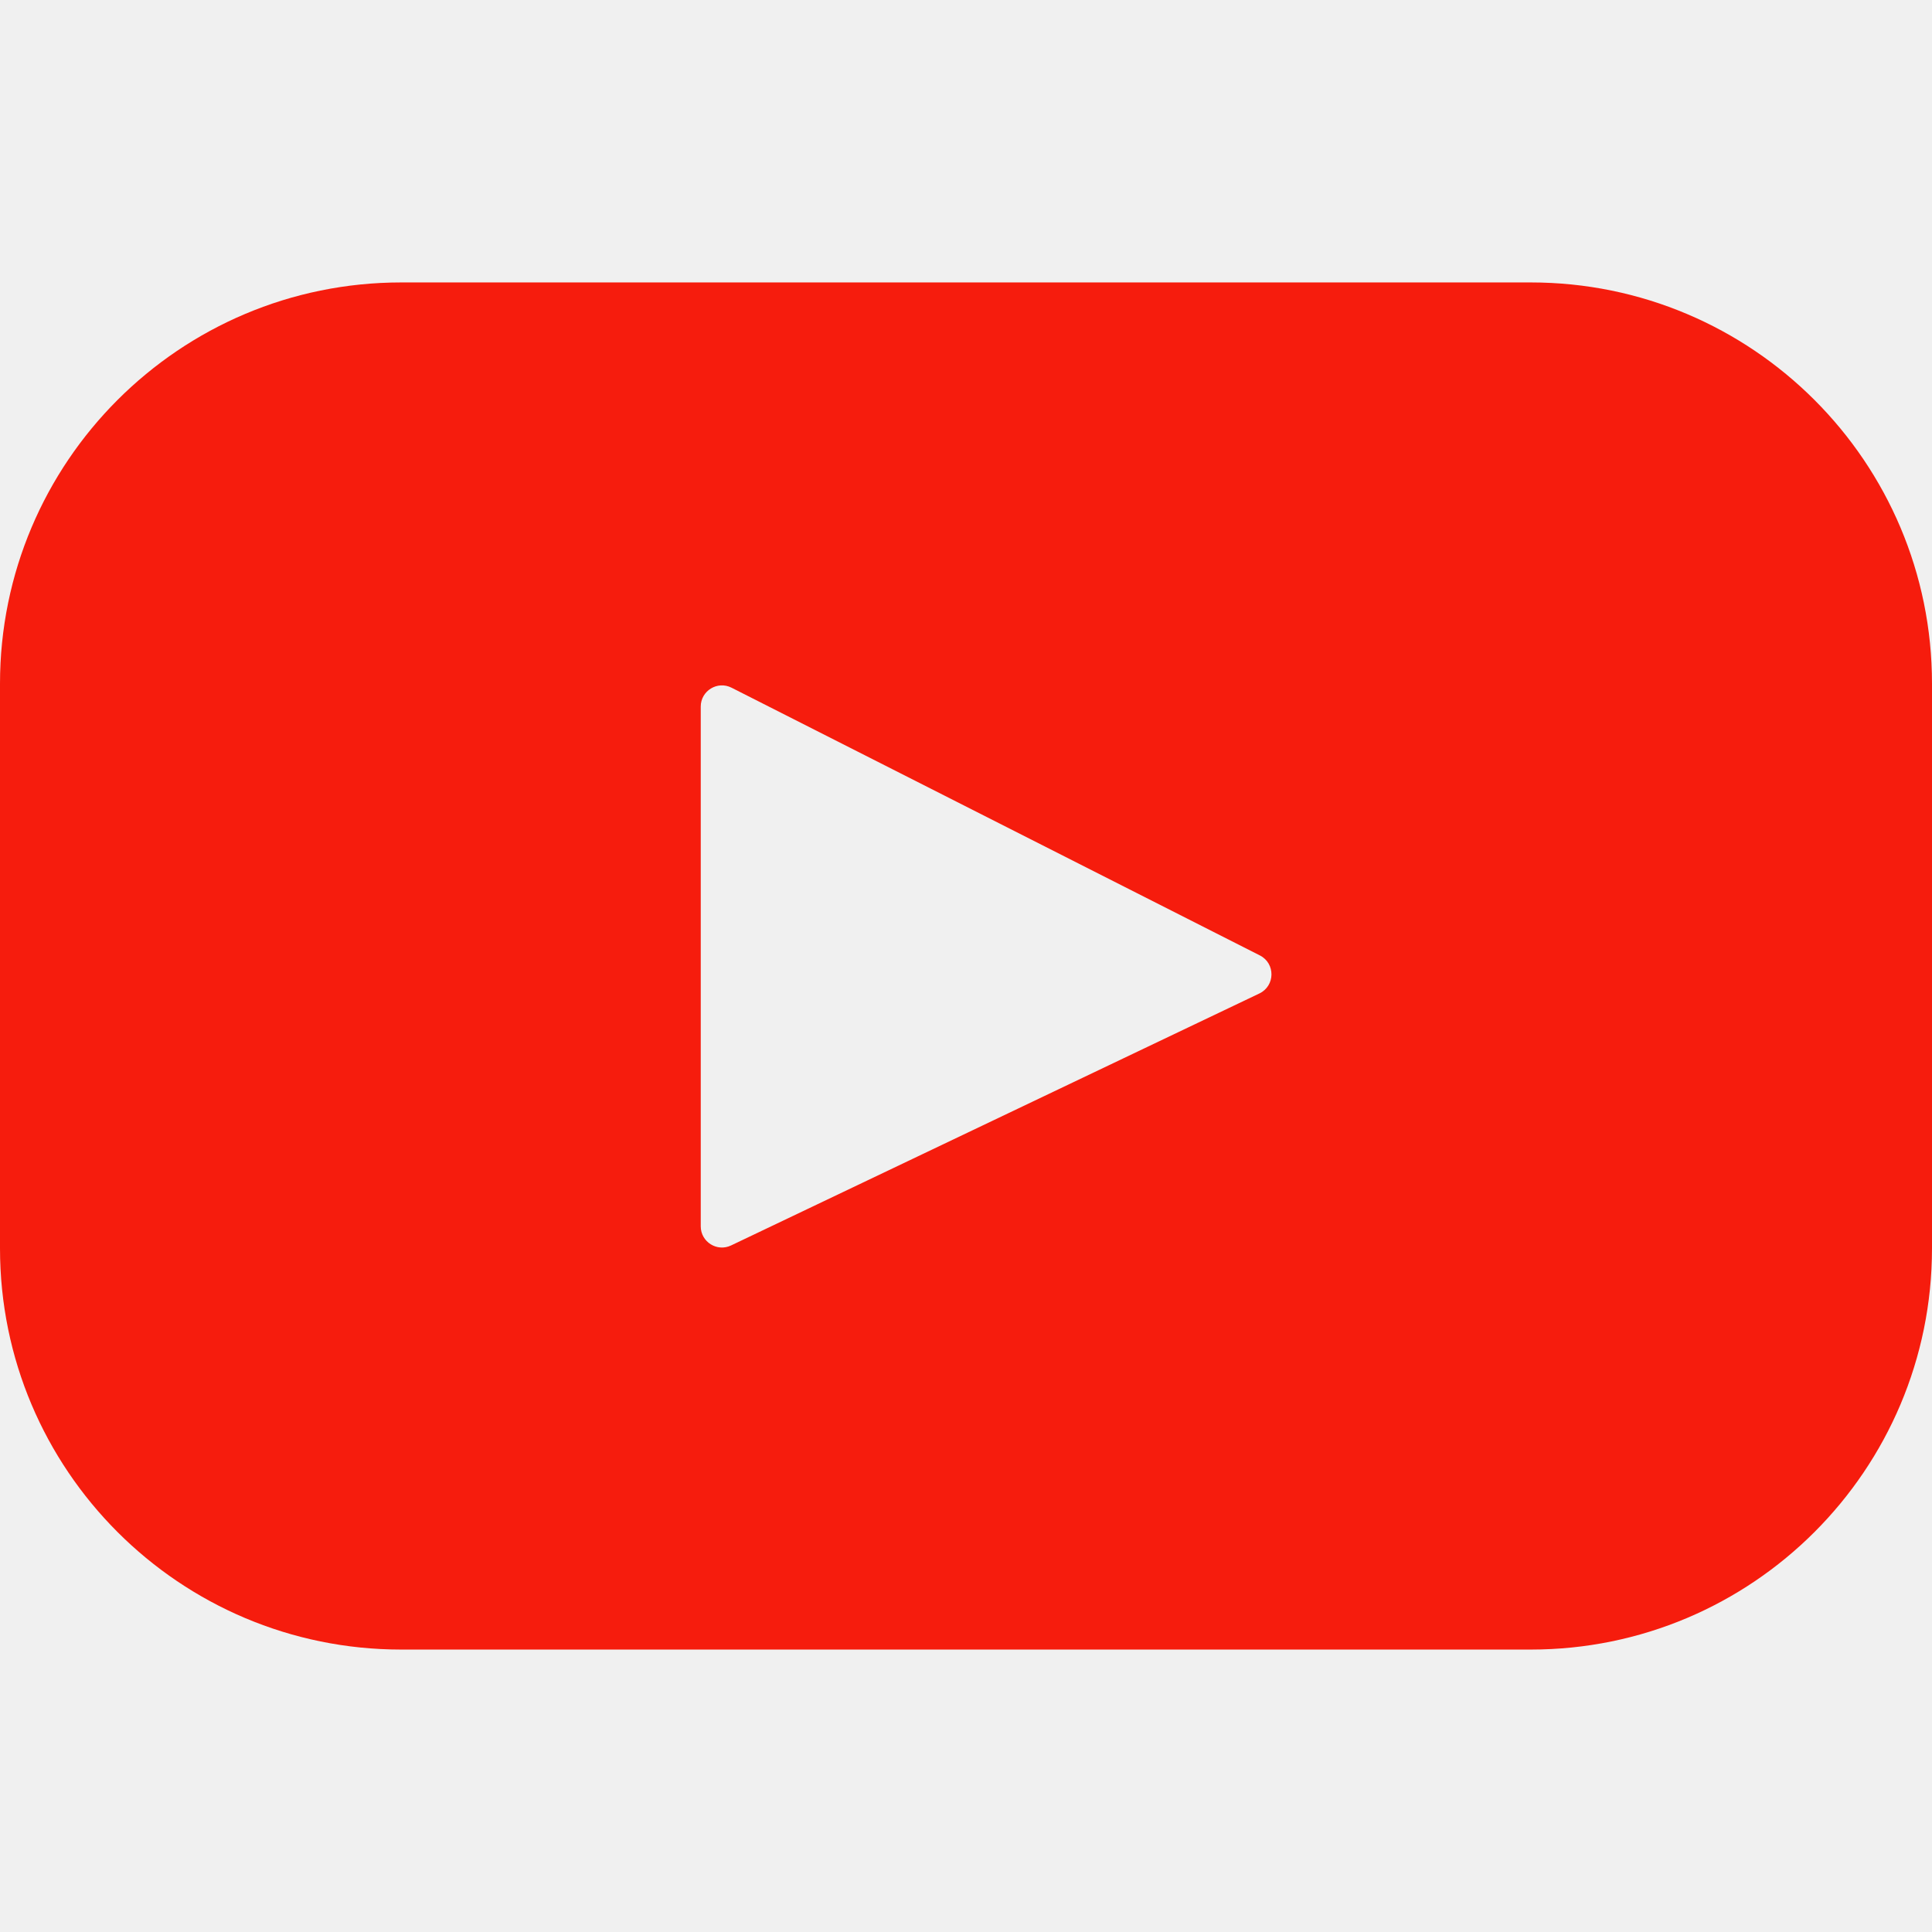
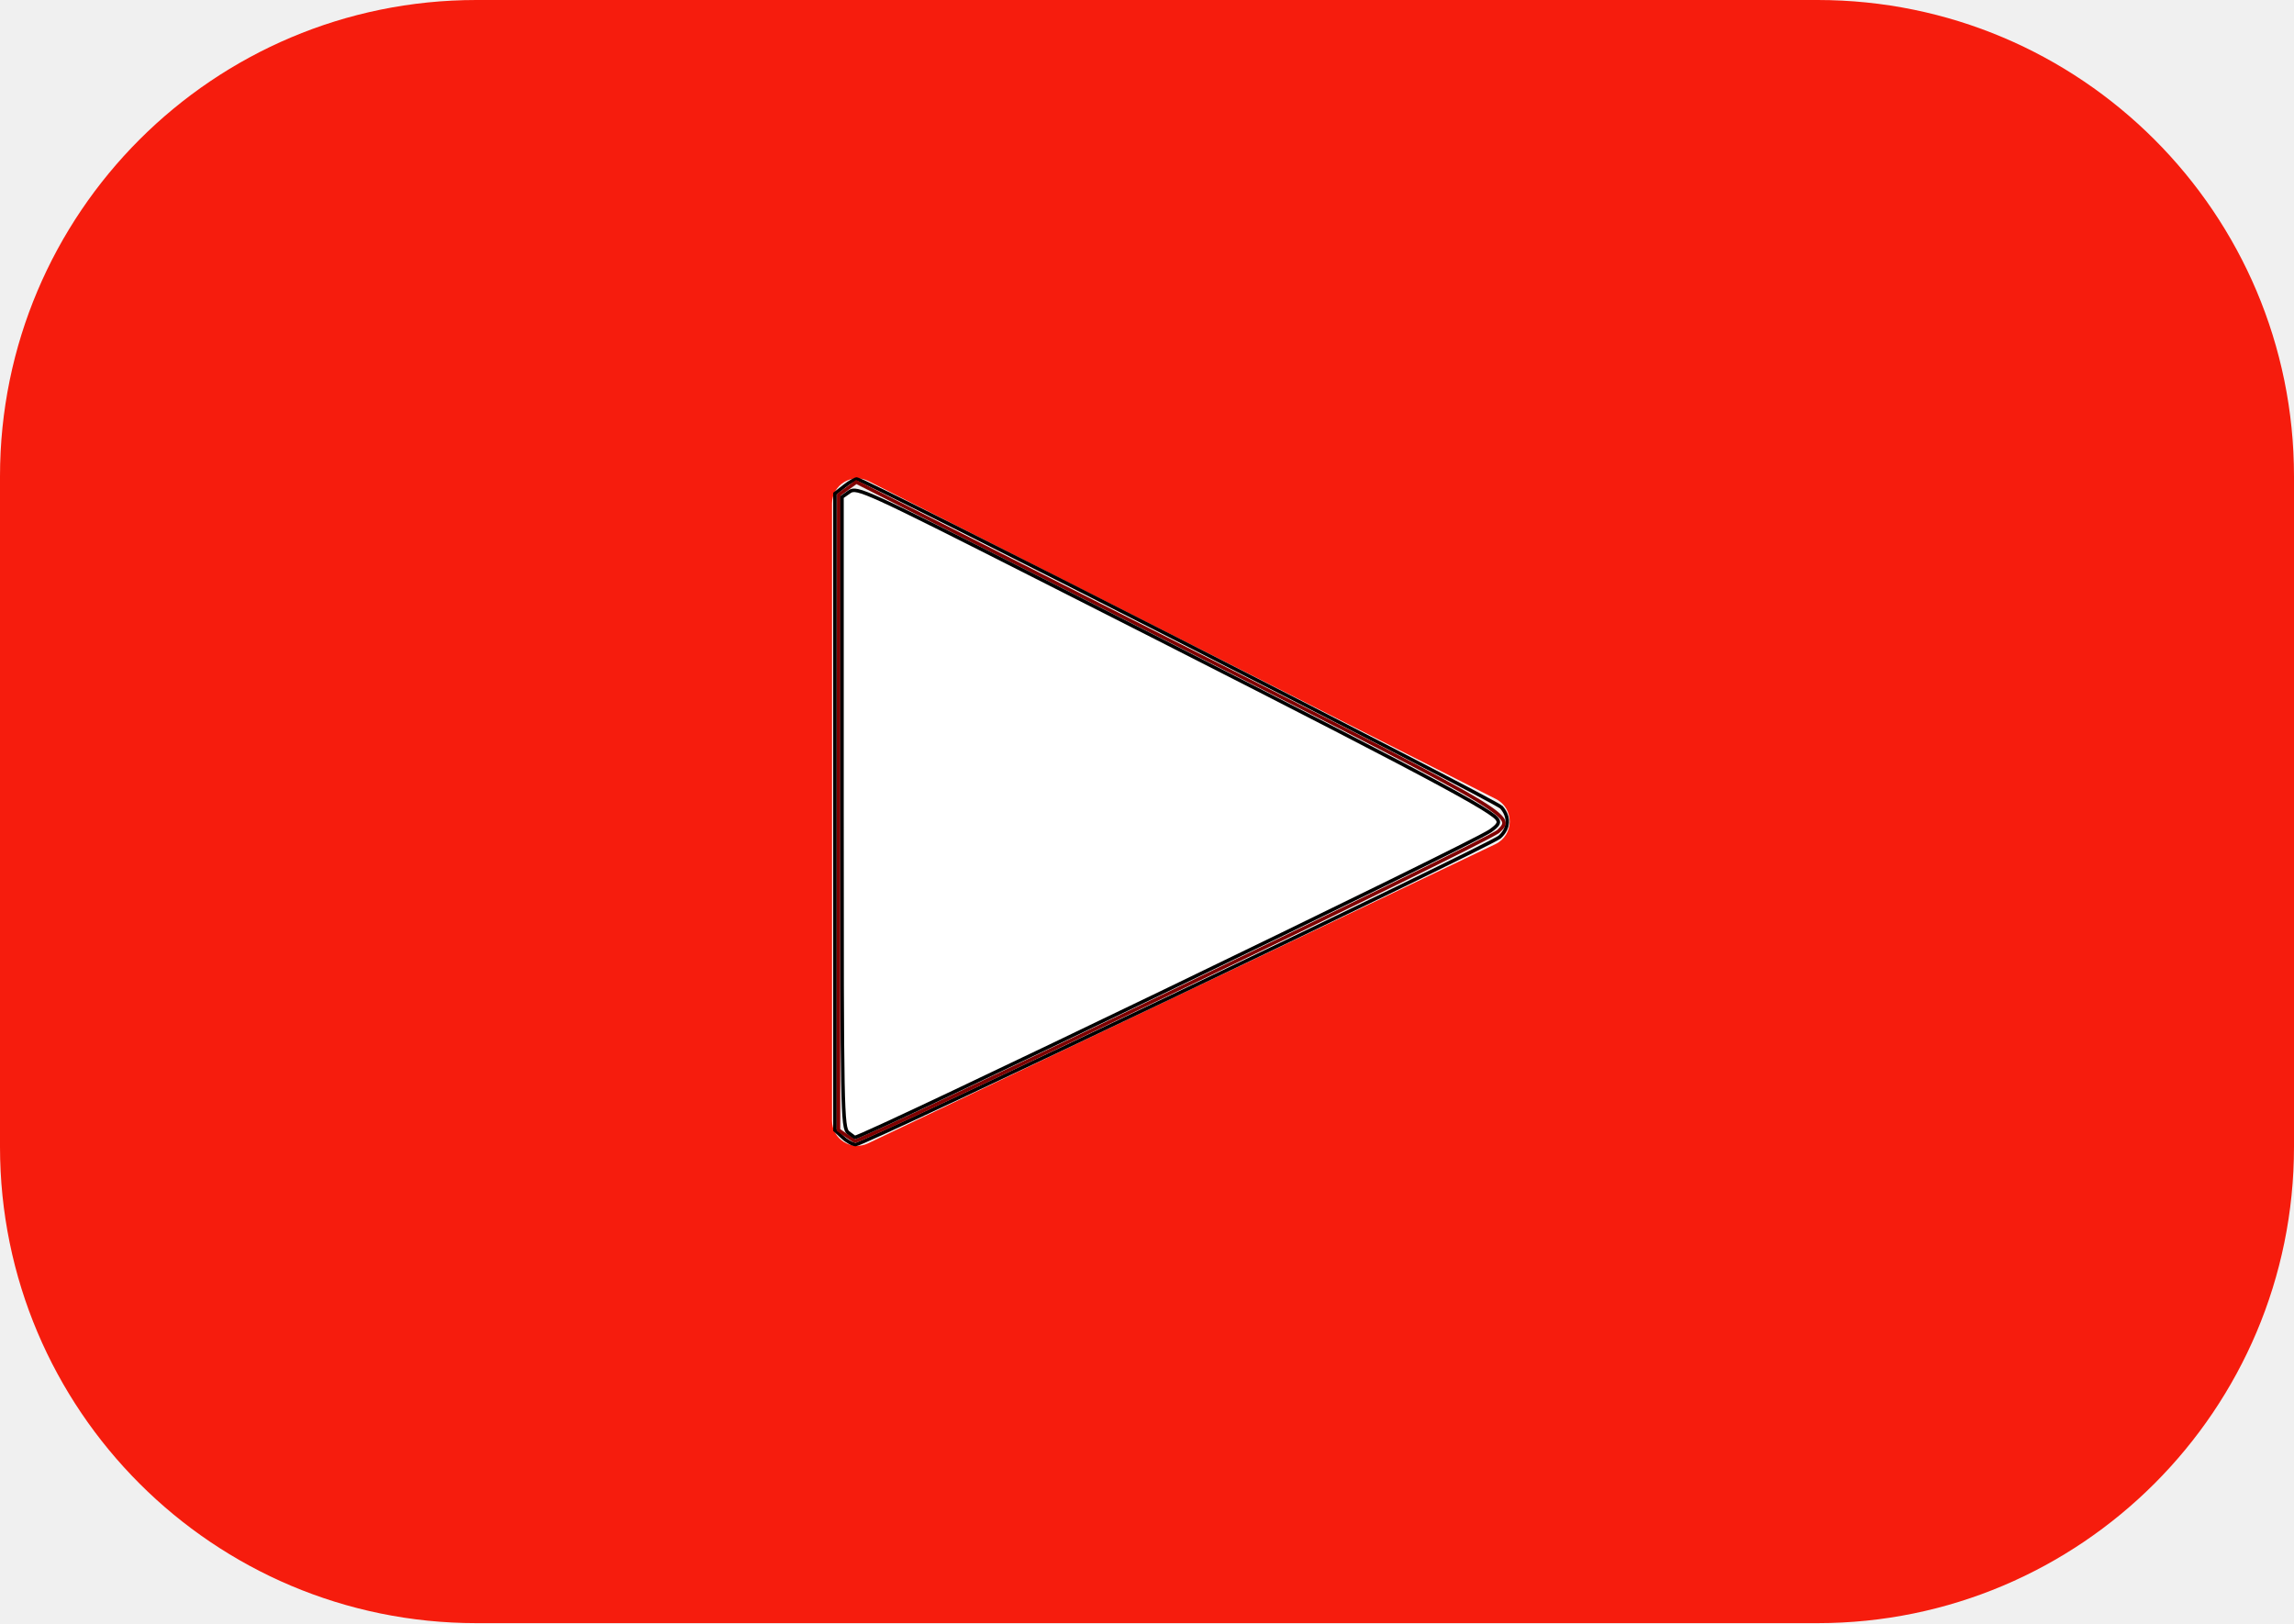
- <svg xmlns="http://www.w3.org/2000/svg" version="1.1" id="Layer_1" x="0px" y="0px" viewBox="0 0 461.001 461.001" style="enable-background:new 0 0 461.001 461.001;" xml:space="preserve">
-   <g>
-     <path style="fill:#F61C0D;" d="M365.257,67.393H95.744C42.866,67.393,0,110.259,0,163.137v134.728   c0,52.878,42.866,95.744,95.744,95.744h269.513c52.878,0,95.744-42.866,95.744-95.744V163.137   C461.001,110.259,418.135,67.393,365.257,67.393z M300.506,237.056l-126.06,60.123c-3.359,1.602-7.239-0.847-7.239-4.568V168.607   c0-3.774,3.982-6.22,7.348-4.514l126.06,63.881C304.363,229.873,304.298,235.248,300.506,237.056z" />
+ <svg xmlns="http://www.w3.org/2000/svg" version="1.1" id="Layer_1" x="0px" y="0px" viewBox="0 0 1413.177 1000" xml:space="preserve" width="1413.177" height="1000">
+   <defs id="defs9" />
+   <g id="g4" transform="matrix(3.065454,0,0,3.065454,0,-206.5901)">
+     <path style="fill:#f61c0d" d="M 365.257,67.393 H 95.744 C 42.866,67.393 0,110.259 0,163.137 v 134.728 c 0,52.878 42.866,95.744 95.744,95.744 h 269.513 c 52.878,0 95.744,-42.866 95.744,-95.744 V 163.137 c 0,-52.878 -42.866,-95.744 -95.744,-95.744 z m -64.751,169.663 -126.06,60.123 c -3.359,1.602 -7.239,-0.847 -7.239,-4.568 V 168.607 c 0,-3.774 3.982,-6.22 7.348,-4.514 l 126.06,63.881 c 3.748,1.899 3.683,7.274 -0.109,9.082 z" id="path2" />
  </g>
+   <path style="fill:#000000;fill-opacity:0;stroke:#000000;stroke-width:2.169" d="m 519.101,700.706 -4.748,-4.423 V 500.192 304.102 l 5.716,-4.496 c 3.144,-2.473 6.648,-4.496 7.788,-4.496 4.416,0 393.475,198.183 397.058,202.257 5.187,5.9 4.764,13.055 -1.085,18.33 -5.635,5.083 -391.648,189.432 -396.655,189.432 -1.829,0 -5.463,-1.991 -8.074,-4.423 z" id="path8" />
+   <g id="path10" style="opacity:1;fill:#800000">
+     <path style="color:#000000;font-style:normal;font-variant:normal;font-weight:normal;font-stretch:normal;font-size:medium;line-height:normal;font-family:sans-serif;font-variant-ligatures:normal;font-variant-position:normal;font-variant-caps:normal;font-variant-numeric:normal;font-variant-alternates:normal;font-variant-east-asian:normal;font-feature-settings:normal;font-variation-settings:normal;text-indent:0;text-align:start;text-decoration:none;text-decoration-line:none;text-decoration-style:solid;text-decoration-color:#000000;letter-spacing:normal;word-spacing:normal;text-transform:none;writing-mode:lr-tb;direction:ltr;text-orientation:mixed;dominant-baseline:auto;baseline-shift:baseline;text-anchor:start;white-space:normal;shape-padding:0;shape-margin:0;inline-size:0;clip-rule:nonzero;display:inline;overflow:visible;visibility:visible;isolation:auto;mix-blend-mode:normal;color-interpolation:sRGB;color-interpolation-filters:linearRGB;solid-color:#000000;solid-opacity:1;vector-effect:none;fill:#800000;fill-opacity:0;fill-rule:nonzero;stroke:none;stroke-width:2.169;stroke-linecap:butt;stroke-linejoin:miter;stroke-miterlimit:4;stroke-dasharray:none;stroke-dashoffset:0;stroke-opacity:1;color-rendering:auto;image-rendering:auto;shape-rendering:auto;text-rendering:auto;enable-background:accumulate;stop-color:#000000;stop-opacity:1" d="m 521.344,699.583 -4.822,-3.377 0.068,-195.667 0.068,-195.667 5.418,-3.945 5.418,-3.945 145.831,73.747 c 264.052,133.532 259.953,131.212 249.781,141.383 -5.699,5.699 -390.249,190.848 -396.387,190.848 -0.305,0 -2.724,-1.52 -5.376,-3.377 z" id="path13" />
+     <path style="color:#000000;font-style:normal;font-variant:normal;font-weight:normal;font-stretch:normal;font-size:medium;line-height:normal;font-family:sans-serif;font-variant-ligatures:normal;font-variant-position:normal;font-variant-caps:normal;font-variant-numeric:normal;font-variant-alternates:normal;font-variant-east-asian:normal;font-feature-settings:normal;font-variation-settings:normal;text-indent:0;text-align:start;text-decoration:none;text-decoration-line:none;text-decoration-style:solid;text-decoration-color:#000000;letter-spacing:normal;word-spacing:normal;text-transform:none;writing-mode:lr-tb;direction:ltr;text-orientation:mixed;dominant-baseline:auto;baseline-shift:baseline;text-anchor:start;white-space:normal;shape-padding:0;shape-margin:0;inline-size:0;clip-rule:nonzero;display:inline;overflow:visible;visibility:visible;isolation:auto;mix-blend-mode:normal;color-interpolation:sRGB;color-interpolation-filters:linearRGB;solid-color:#000000;solid-opacity:1;vector-effect:none;fill:#800000;fill-opacity:1;fill-rule:nonzero;stroke:none;stroke-linecap:butt;stroke-linejoin:miter;stroke-miterlimit:4;stroke-dasharray:none;stroke-dashoffset:0;stroke-opacity:1;color-rendering:auto;image-rendering:auto;shape-rendering:auto;text-rendering:auto;enable-background:accumulate;stop-color:#000000;stop-opacity:1" d="m 527.393,295.715 -5.955,4.336 -5.863,4.27 -0.068,196.219 -0.068,196.23 5.283,3.701 0.281,0.197 h 0.014 c 1.219,0.848 2.404,1.644 3.318,2.219 0.498,0.313 0.924,0.567 1.266,0.756 0.171,0.094 0.319,0.173 0.465,0.238 0.145,0.065 0.165,0.164 0.654,0.164 0.437,0 0.581,-0.086 0.893,-0.186 0.312,-0.1 0.695,-0.238 1.16,-0.418 0.931,-0.359 2.193,-0.885 3.777,-1.566 3.169,-1.363 7.621,-3.356 13.182,-5.895 11.121,-5.077 26.672,-12.334 45.176,-21.059 37.008,-17.449 85.832,-40.771 134.643,-64.271 48.811,-23.501 97.605,-47.179 134.559,-65.34 18.477,-9.081 33.993,-16.783 45.072,-22.395 5.54,-2.806 9.97,-5.088 13.113,-6.764 1.572,-0.838 2.822,-1.524 3.736,-2.053 0.914,-0.528 1.386,-0.763 1.844,-1.221 1.251,-1.251 2.514,-2.347 3.227,-3.811 0.712,-1.464 0.59,-3.329 -0.709,-5.184 -2.598,-3.708 -9.421,-8.44 -24.807,-17.148 -30.772,-17.418 -95.744,-50.209 -227.77,-116.975 z m 0.205,2.535 145.238,73.447 c 132.026,66.766 197.031,99.58 227.68,116.928 15.324,8.674 22.073,13.616 24.098,16.506 1.012,1.445 0.962,2.111 0.535,2.988 -0.427,0.878 -1.517,1.935 -2.809,3.227 0.101,-0.101 -0.521,0.371 -1.396,0.877 -0.876,0.506 -2.111,1.182 -3.67,2.014 -3.119,1.663 -7.542,3.942 -13.074,6.744 -11.065,5.604 -26.575,13.304 -45.047,22.383 -36.945,18.157 -85.738,41.833 -134.545,65.332 -48.807,23.499 -97.628,46.821 -134.627,64.266 -18.5,8.722 -34.044,15.975 -45.15,21.045 -5.553,2.535 -9.997,4.525 -13.139,5.877 -1.571,0.676 -2.817,1.192 -3.701,1.533 -0.442,0.171 -0.795,0.299 -1.039,0.377 -0.131,0.042 -0.073,0.033 -0.125,0.043 -0.057,-0.029 -0.098,-0.047 -0.18,-0.092 -0.28,-0.154 -0.682,-0.396 -1.158,-0.695 -0.953,-0.599 -2.209,-1.434 -3.521,-2.354 l -0.281,-0.197 -4.078,-2.857 0.068,-195.102 0.066,-195.115 4.973,-3.619 z" id="path15" />
+   </g>
+   <path style="fill:#ffffff;stroke:#000000;stroke-width:2.169" d="m 522.488,697.771 c -3.566,-2.707 -3.796,-14.681 -3.796,-197.225 V 306.203 l 4.682,-3.28 c 4.423,-3.098 10.772,-0.196 114.437,52.297 220.237,111.522 278.413,142.034 284.275,149.097 1.938,2.336 1.078,3.961 -4.018,7.59 -11.267,8.023 -387.712,189.599 -391.454,188.815 -0.181,-0.038 -2.038,-1.366 -4.126,-2.951 z" id="path17" />
</svg>
